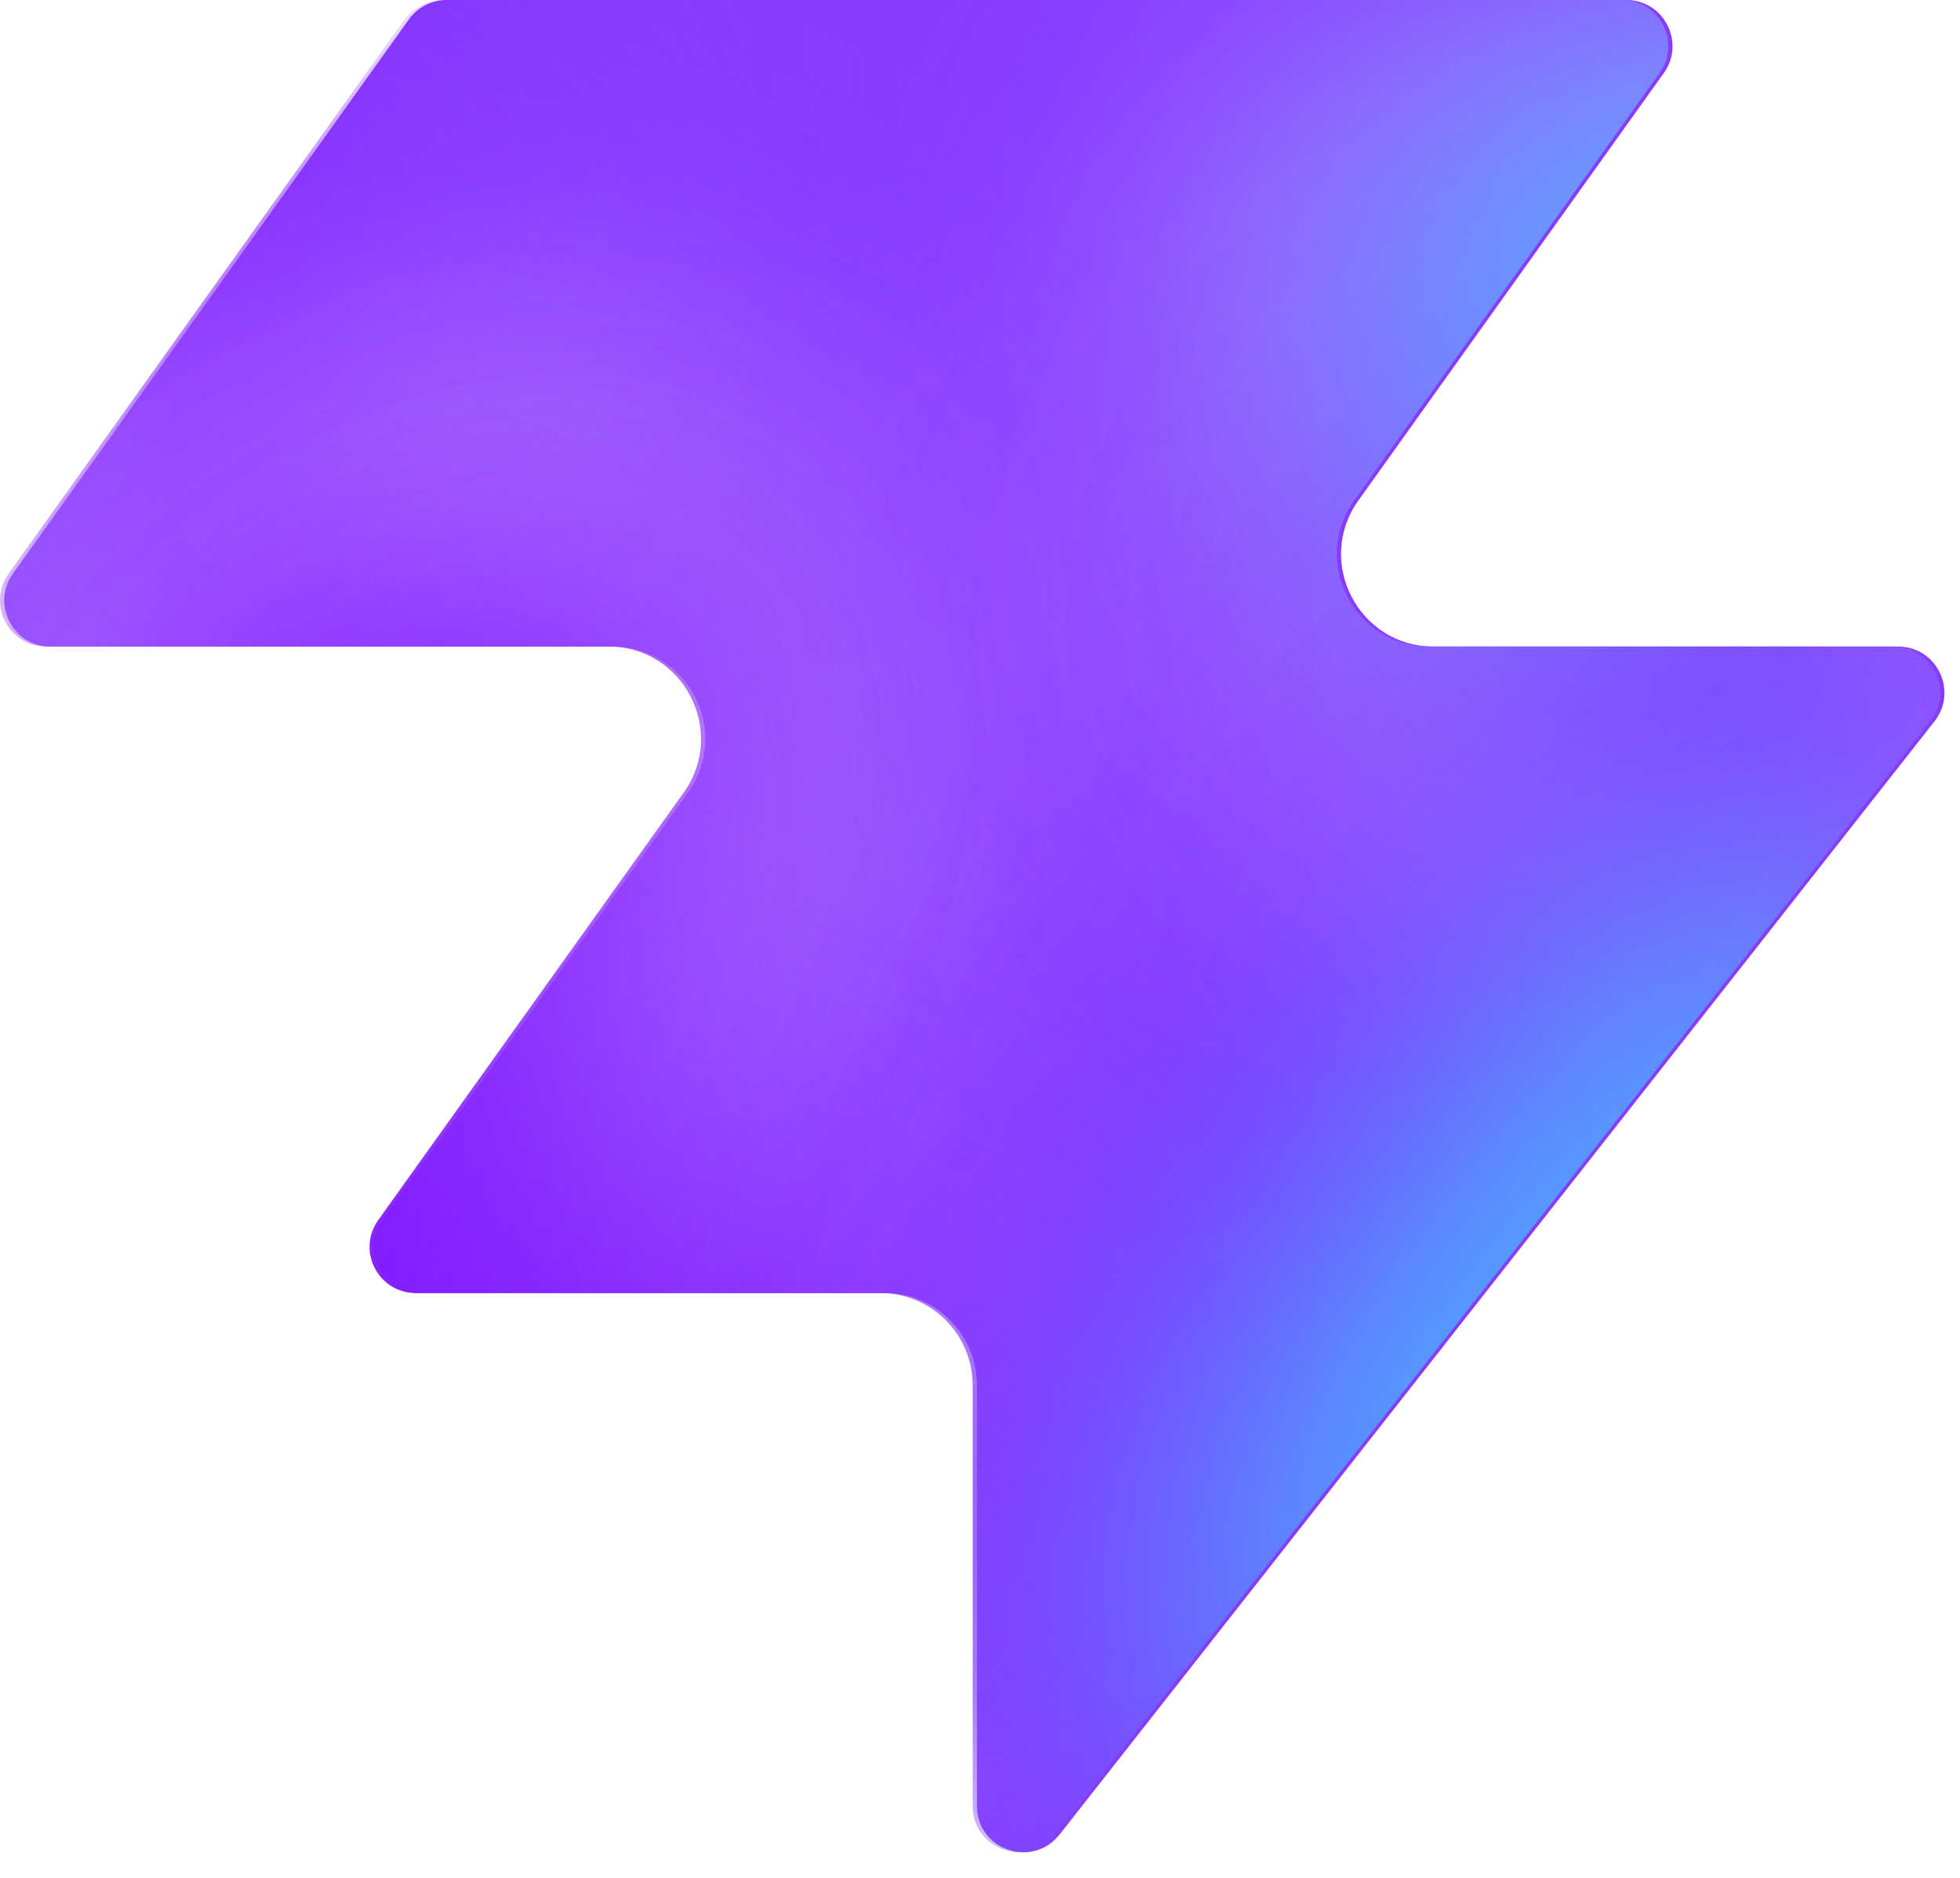
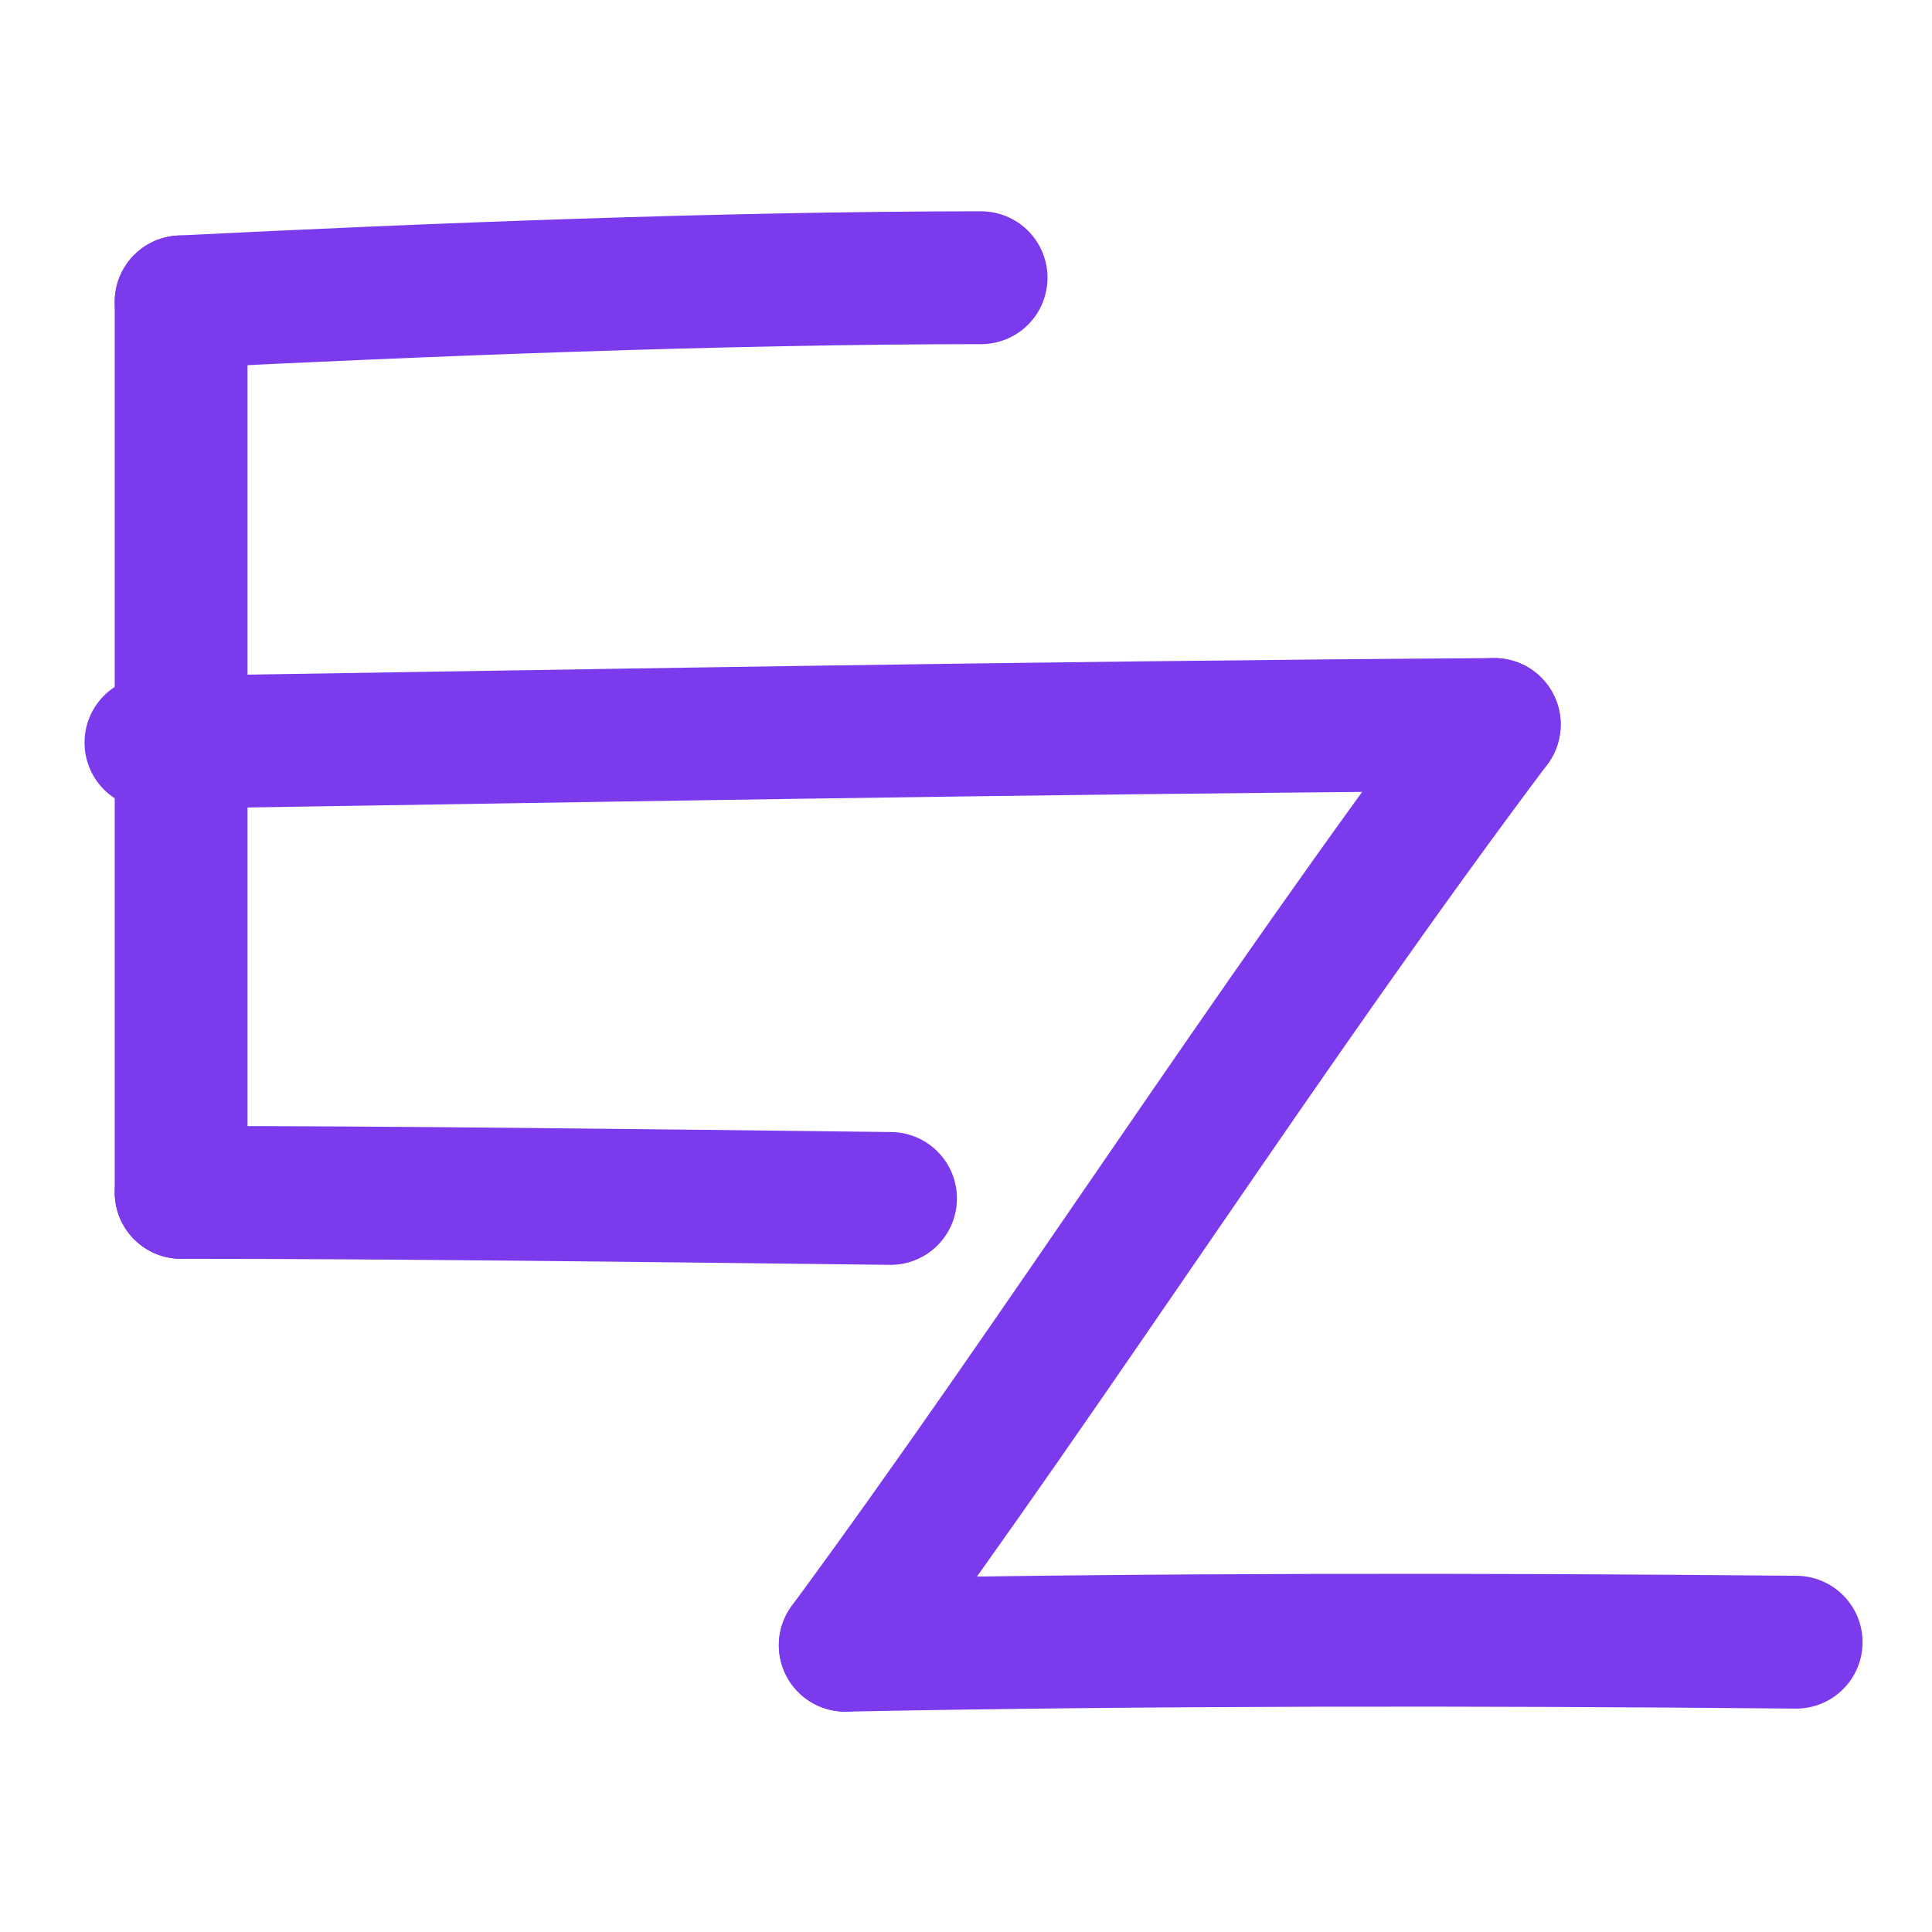
- <svg xmlns="http://www.w3.org/2000/svg" width="48" height="46" fill="none" viewBox="0 0 48 46">
-   <path fill="#863bff" d="M25.946 44.938c-.664.845-2.021.375-2.021-.698V33.937a2.26 2.26 0 0 0-2.262-2.262H10.287c-.92 0-1.456-1.04-.92-1.788l7.48-10.471c1.07-1.497 0-3.578-1.842-3.578H1.237c-.92 0-1.456-1.04-.92-1.788L10.013.474c.214-.297.556-.474.92-.474h28.894c.92 0 1.456 1.04.92 1.788l-7.48 10.471c-1.07 1.498 0 3.579 1.842 3.579h11.377c.943 0 1.473 1.088.89 1.83L25.947 44.94z" style="fill:#863bff;fill:color(display-p3 .525 .23 1);fill-opacity:1" />
-   <mask id="a" width="48" height="46" x="0" y="0" maskUnits="userSpaceOnUse" style="mask-type:alpha">
-     <path fill="#000" d="M25.842 44.938c-.664.844-2.021.375-2.021-.698V33.937a2.26 2.26 0 0 0-2.262-2.262H10.183c-.92 0-1.456-1.04-.92-1.788l7.48-10.471c1.07-1.498 0-3.579-1.842-3.579H1.133c-.92 0-1.456-1.04-.92-1.787L9.91.473c.214-.297.556-.474.92-.474h28.894c.92 0 1.456 1.04.92 1.788l-7.48 10.471c-1.07 1.498 0 3.578 1.842 3.578h11.377c.943 0 1.473 1.088.89 1.832L25.843 44.94z" style="fill:#000;fill-opacity:1" />
-   </mask>
-   <g mask="url(#a)">
-     <g filter="url(#b)">
-       <ellipse cx="5.508" cy="14.704" fill="#ede6ff" rx="5.508" ry="14.704" style="fill:#ede6ff;fill:color(display-p3 .927 .903 1);fill-opacity:1" transform="matrix(.00324 1 1 -.00324 -4.47 31.516)" />
-     </g>
-     <g filter="url(#c)">
-       <ellipse cx="10.399" cy="29.851" fill="#ede6ff" rx="10.399" ry="29.851" style="fill:#ede6ff;fill:color(display-p3 .927 .903 1);fill-opacity:1" transform="matrix(.00324 1 1 -.00324 -39.328 7.883)" />
-     </g>
-     <g filter="url(#d)">
-       <ellipse cx="5.508" cy="30.487" fill="#7e14ff" rx="5.508" ry="30.487" style="fill:#7e14ff;fill:color(display-p3 .492 .077 1);fill-opacity:1" transform="rotate(89.814 -25.913 -14.639)scale(1 -1)" />
-     </g>
-     <g filter="url(#e)">
-       <ellipse cx="5.508" cy="30.599" fill="#7e14ff" rx="5.508" ry="30.599" style="fill:#7e14ff;fill:color(display-p3 .492 .077 1);fill-opacity:1" transform="rotate(89.814 -32.644 -3.334)scale(1 -1)" />
-     </g>
-     <g filter="url(#f)">
-       <ellipse cx="5.508" cy="30.599" fill="#7e14ff" rx="5.508" ry="30.599" style="fill:#7e14ff;fill:color(display-p3 .492 .077 1);fill-opacity:1" transform="matrix(.00324 1 1 -.00324 -34.34 30.47)" />
-     </g>
-     <g filter="url(#g)">
-       <ellipse cx="14.072" cy="22.078" fill="#ede6ff" rx="14.072" ry="22.078" style="fill:#ede6ff;fill:color(display-p3 .927 .903 1);fill-opacity:1" transform="rotate(93.35 24.506 48.493)scale(-1 1)" />
-     </g>
-     <g filter="url(#h)">
-       <ellipse cx="3.47" cy="21.501" fill="#7e14ff" rx="3.47" ry="21.501" style="fill:#7e14ff;fill:color(display-p3 .492 .077 1);fill-opacity:1" transform="rotate(89.009 28.708 47.59)scale(-1 1)" />
-     </g>
-     <g filter="url(#i)">
-       <ellipse cx="3.47" cy="21.501" fill="#7e14ff" rx="3.47" ry="21.501" style="fill:#7e14ff;fill:color(display-p3 .492 .077 1);fill-opacity:1" transform="rotate(89.009 28.708 47.59)scale(-1 1)" />
-     </g>
-     <g filter="url(#j)">
-       <ellipse cx=".387" cy="8.972" fill="#7e14ff" rx="4.407" ry="29.108" style="fill:#7e14ff;fill:color(display-p3 .492 .077 1);fill-opacity:1" transform="rotate(39.51 .387 8.972)" />
-     </g>
-     <g filter="url(#k)">
-       <ellipse cx="47.523" cy="-6.092" fill="#7e14ff" rx="4.407" ry="29.108" style="fill:#7e14ff;fill:color(display-p3 .492 .077 1);fill-opacity:1" transform="rotate(37.892 47.523 -6.092)" />
-     </g>
-     <g filter="url(#l)">
-       <ellipse cx="41.412" cy="6.333" fill="#47bfff" rx="5.971" ry="9.665" style="fill:#47bfff;fill:color(display-p3 .28 .748 1);fill-opacity:1" transform="rotate(37.892 41.412 6.333)" />
-     </g>
-     <g filter="url(#m)">
-       <ellipse cx="-1.879" cy="38.332" fill="#7e14ff" rx="4.407" ry="29.108" style="fill:#7e14ff;fill:color(display-p3 .492 .077 1);fill-opacity:1" transform="rotate(37.892 -1.88 38.332)" />
-     </g>
-     <g filter="url(#n)">
-       <ellipse cx="-1.879" cy="38.332" fill="#7e14ff" rx="4.407" ry="29.108" style="fill:#7e14ff;fill:color(display-p3 .492 .077 1);fill-opacity:1" transform="rotate(37.892 -1.88 38.332)" />
-     </g>
-     <g filter="url(#o)">
-       <ellipse cx="35.651" cy="29.907" fill="#7e14ff" rx="4.407" ry="29.108" style="fill:#7e14ff;fill:color(display-p3 .492 .077 1);fill-opacity:1" transform="rotate(37.892 35.651 29.907)" />
-     </g>
-     <g filter="url(#p)">
-       <ellipse cx="38.418" cy="32.4" fill="#47bfff" rx="5.971" ry="15.297" style="fill:#47bfff;fill:color(display-p3 .28 .748 1);fill-opacity:1" transform="rotate(37.892 38.418 32.4)" />
-     </g>
+ <svg xmlns="http://www.w3.org/2000/svg" viewBox="0 0 64 64" width="64" height="64" role="img" aria-label="Expenza">
+   <g fill="none" stroke="#7C3AED" stroke-width="4.4" stroke-linecap="round" stroke-linejoin="round">
+     <path d="M6 10 L6 39.5" />
+     <path d="M6 10 C14 9.6 24 9.2 32.5 9.2" />
+     <path d="M5 24.6 C18 24.4 34 24.1 49.5 24" />
+     <path d="M6 39.5 C13 39.5 21 39.6 29.5 39.7" />
+     <path d="M49.5 24 C42 34 35 45 28 54.5" />
+     <path d="M28 54.5 C38 54.3 49 54.3 59.5 54.4" />
  </g>
-   <defs>
-     <filter id="b" width="60.045" height="41.654" x="-19.77" y="16.149" color-interpolation-filters="sRGB" filterUnits="userSpaceOnUse">
-       <feFlood flood-opacity="0" result="BackgroundImageFix" />
-       <feBlend in="SourceGraphic" in2="BackgroundImageFix" result="shape" />
-       <feGaussianBlur result="effect1_foregroundBlur_2002_17158" stdDeviation="7.659" />
-     </filter>
-     <filter id="c" width="90.34" height="51.437" x="-54.613" y="-7.533" color-interpolation-filters="sRGB" filterUnits="userSpaceOnUse">
-       <feFlood flood-opacity="0" result="BackgroundImageFix" />
-       <feBlend in="SourceGraphic" in2="BackgroundImageFix" result="shape" />
-       <feGaussianBlur result="effect1_foregroundBlur_2002_17158" stdDeviation="7.659" />
-     </filter>
-     <filter id="d" width="79.355" height="29.4" x="-49.64" y="2.03" color-interpolation-filters="sRGB" filterUnits="userSpaceOnUse">
-       <feFlood flood-opacity="0" result="BackgroundImageFix" />
-       <feBlend in="SourceGraphic" in2="BackgroundImageFix" result="shape" />
-       <feGaussianBlur result="effect1_foregroundBlur_2002_17158" stdDeviation="4.596" />
-     </filter>
-     <filter id="e" width="79.579" height="29.4" x="-45.045" y="20.029" color-interpolation-filters="sRGB" filterUnits="userSpaceOnUse">
-       <feFlood flood-opacity="0" result="BackgroundImageFix" />
-       <feBlend in="SourceGraphic" in2="BackgroundImageFix" result="shape" />
-       <feGaussianBlur result="effect1_foregroundBlur_2002_17158" stdDeviation="4.596" />
-     </filter>
-     <filter id="f" width="79.579" height="29.4" x="-43.513" y="21.178" color-interpolation-filters="sRGB" filterUnits="userSpaceOnUse">
-       <feFlood flood-opacity="0" result="BackgroundImageFix" />
-       <feBlend in="SourceGraphic" in2="BackgroundImageFix" result="shape" />
-       <feGaussianBlur result="effect1_foregroundBlur_2002_17158" stdDeviation="4.596" />
-     </filter>
-     <filter id="g" width="74.749" height="58.852" x="15.756" y="-17.901" color-interpolation-filters="sRGB" filterUnits="userSpaceOnUse">
-       <feFlood flood-opacity="0" result="BackgroundImageFix" />
-       <feBlend in="SourceGraphic" in2="BackgroundImageFix" result="shape" />
-       <feGaussianBlur result="effect1_foregroundBlur_2002_17158" stdDeviation="7.659" />
-     </filter>
-     <filter id="h" width="61.377" height="25.362" x="23.548" y="2.284" color-interpolation-filters="sRGB" filterUnits="userSpaceOnUse">
-       <feFlood flood-opacity="0" result="BackgroundImageFix" />
-       <feBlend in="SourceGraphic" in2="BackgroundImageFix" result="shape" />
-       <feGaussianBlur result="effect1_foregroundBlur_2002_17158" stdDeviation="4.596" />
-     </filter>
-     <filter id="i" width="61.377" height="25.362" x="23.548" y="2.284" color-interpolation-filters="sRGB" filterUnits="userSpaceOnUse">
-       <feFlood flood-opacity="0" result="BackgroundImageFix" />
-       <feBlend in="SourceGraphic" in2="BackgroundImageFix" result="shape" />
-       <feGaussianBlur result="effect1_foregroundBlur_2002_17158" stdDeviation="4.596" />
-     </filter>
-     <filter id="j" width="56.045" height="63.649" x="-27.636" y="-22.853" color-interpolation-filters="sRGB" filterUnits="userSpaceOnUse">
-       <feFlood flood-opacity="0" result="BackgroundImageFix" />
-       <feBlend in="SourceGraphic" in2="BackgroundImageFix" result="shape" />
-       <feGaussianBlur result="effect1_foregroundBlur_2002_17158" stdDeviation="4.596" />
-     </filter>
-     <filter id="k" width="54.814" height="64.646" x="20.116" y="-38.415" color-interpolation-filters="sRGB" filterUnits="userSpaceOnUse">
-       <feFlood flood-opacity="0" result="BackgroundImageFix" />
-       <feBlend in="SourceGraphic" in2="BackgroundImageFix" result="shape" />
-       <feGaussianBlur result="effect1_foregroundBlur_2002_17158" stdDeviation="4.596" />
-     </filter>
-     <filter id="l" width="33.541" height="35.313" x="24.641" y="-11.323" color-interpolation-filters="sRGB" filterUnits="userSpaceOnUse">
-       <feFlood flood-opacity="0" result="BackgroundImageFix" />
-       <feBlend in="SourceGraphic" in2="BackgroundImageFix" result="shape" />
-       <feGaussianBlur result="effect1_foregroundBlur_2002_17158" stdDeviation="4.596" />
-     </filter>
-     <filter id="m" width="54.814" height="64.646" x="-29.286" y="6.009" color-interpolation-filters="sRGB" filterUnits="userSpaceOnUse">
-       <feFlood flood-opacity="0" result="BackgroundImageFix" />
-       <feBlend in="SourceGraphic" in2="BackgroundImageFix" result="shape" />
-       <feGaussianBlur result="effect1_foregroundBlur_2002_17158" stdDeviation="4.596" />
-     </filter>
-     <filter id="n" width="54.814" height="64.646" x="-29.286" y="6.009" color-interpolation-filters="sRGB" filterUnits="userSpaceOnUse">
-       <feFlood flood-opacity="0" result="BackgroundImageFix" />
-       <feBlend in="SourceGraphic" in2="BackgroundImageFix" result="shape" />
-       <feGaussianBlur result="effect1_foregroundBlur_2002_17158" stdDeviation="4.596" />
-     </filter>
-     <filter id="o" width="54.814" height="64.646" x="8.244" y="-2.416" color-interpolation-filters="sRGB" filterUnits="userSpaceOnUse">
-       <feFlood flood-opacity="0" result="BackgroundImageFix" />
-       <feBlend in="SourceGraphic" in2="BackgroundImageFix" result="shape" />
-       <feGaussianBlur result="effect1_foregroundBlur_2002_17158" stdDeviation="4.596" />
-     </filter>
-     <filter id="p" width="39.409" height="43.623" x="18.713" y="10.588" color-interpolation-filters="sRGB" filterUnits="userSpaceOnUse">
-       <feFlood flood-opacity="0" result="BackgroundImageFix" />
-       <feBlend in="SourceGraphic" in2="BackgroundImageFix" result="shape" />
-       <feGaussianBlur result="effect1_foregroundBlur_2002_17158" stdDeviation="4.596" />
-     </filter>
-   </defs>
</svg>
